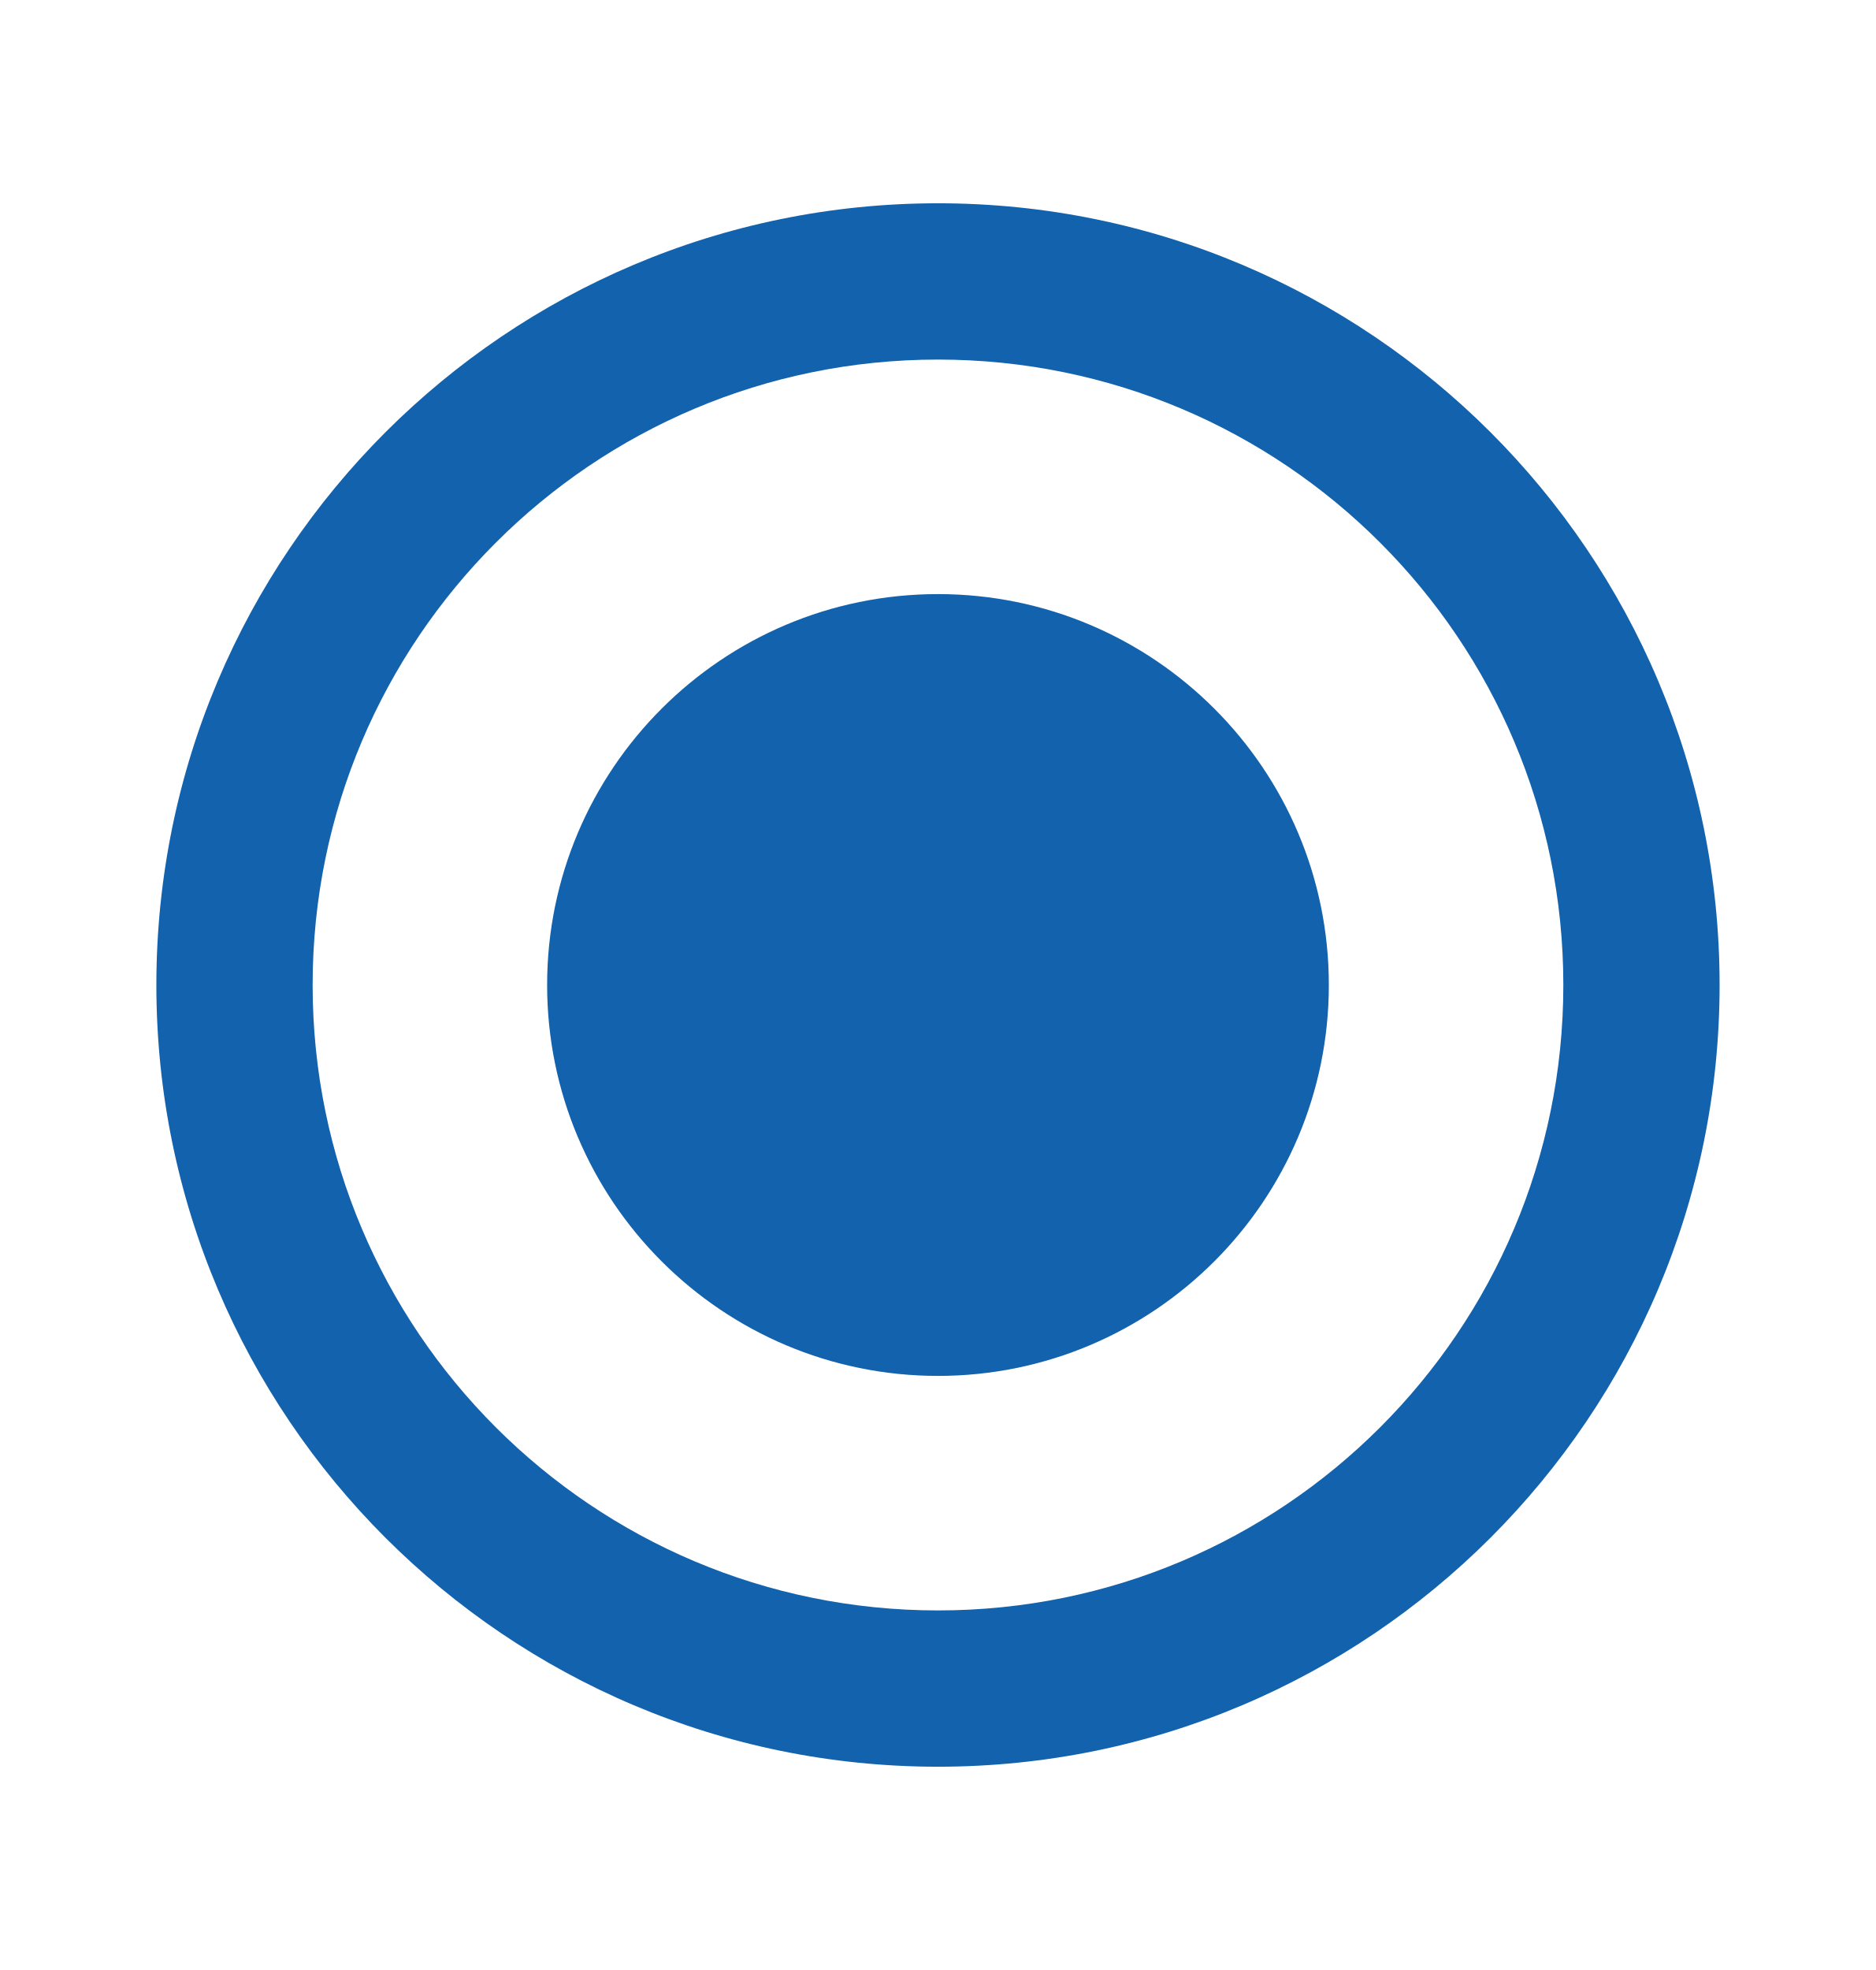
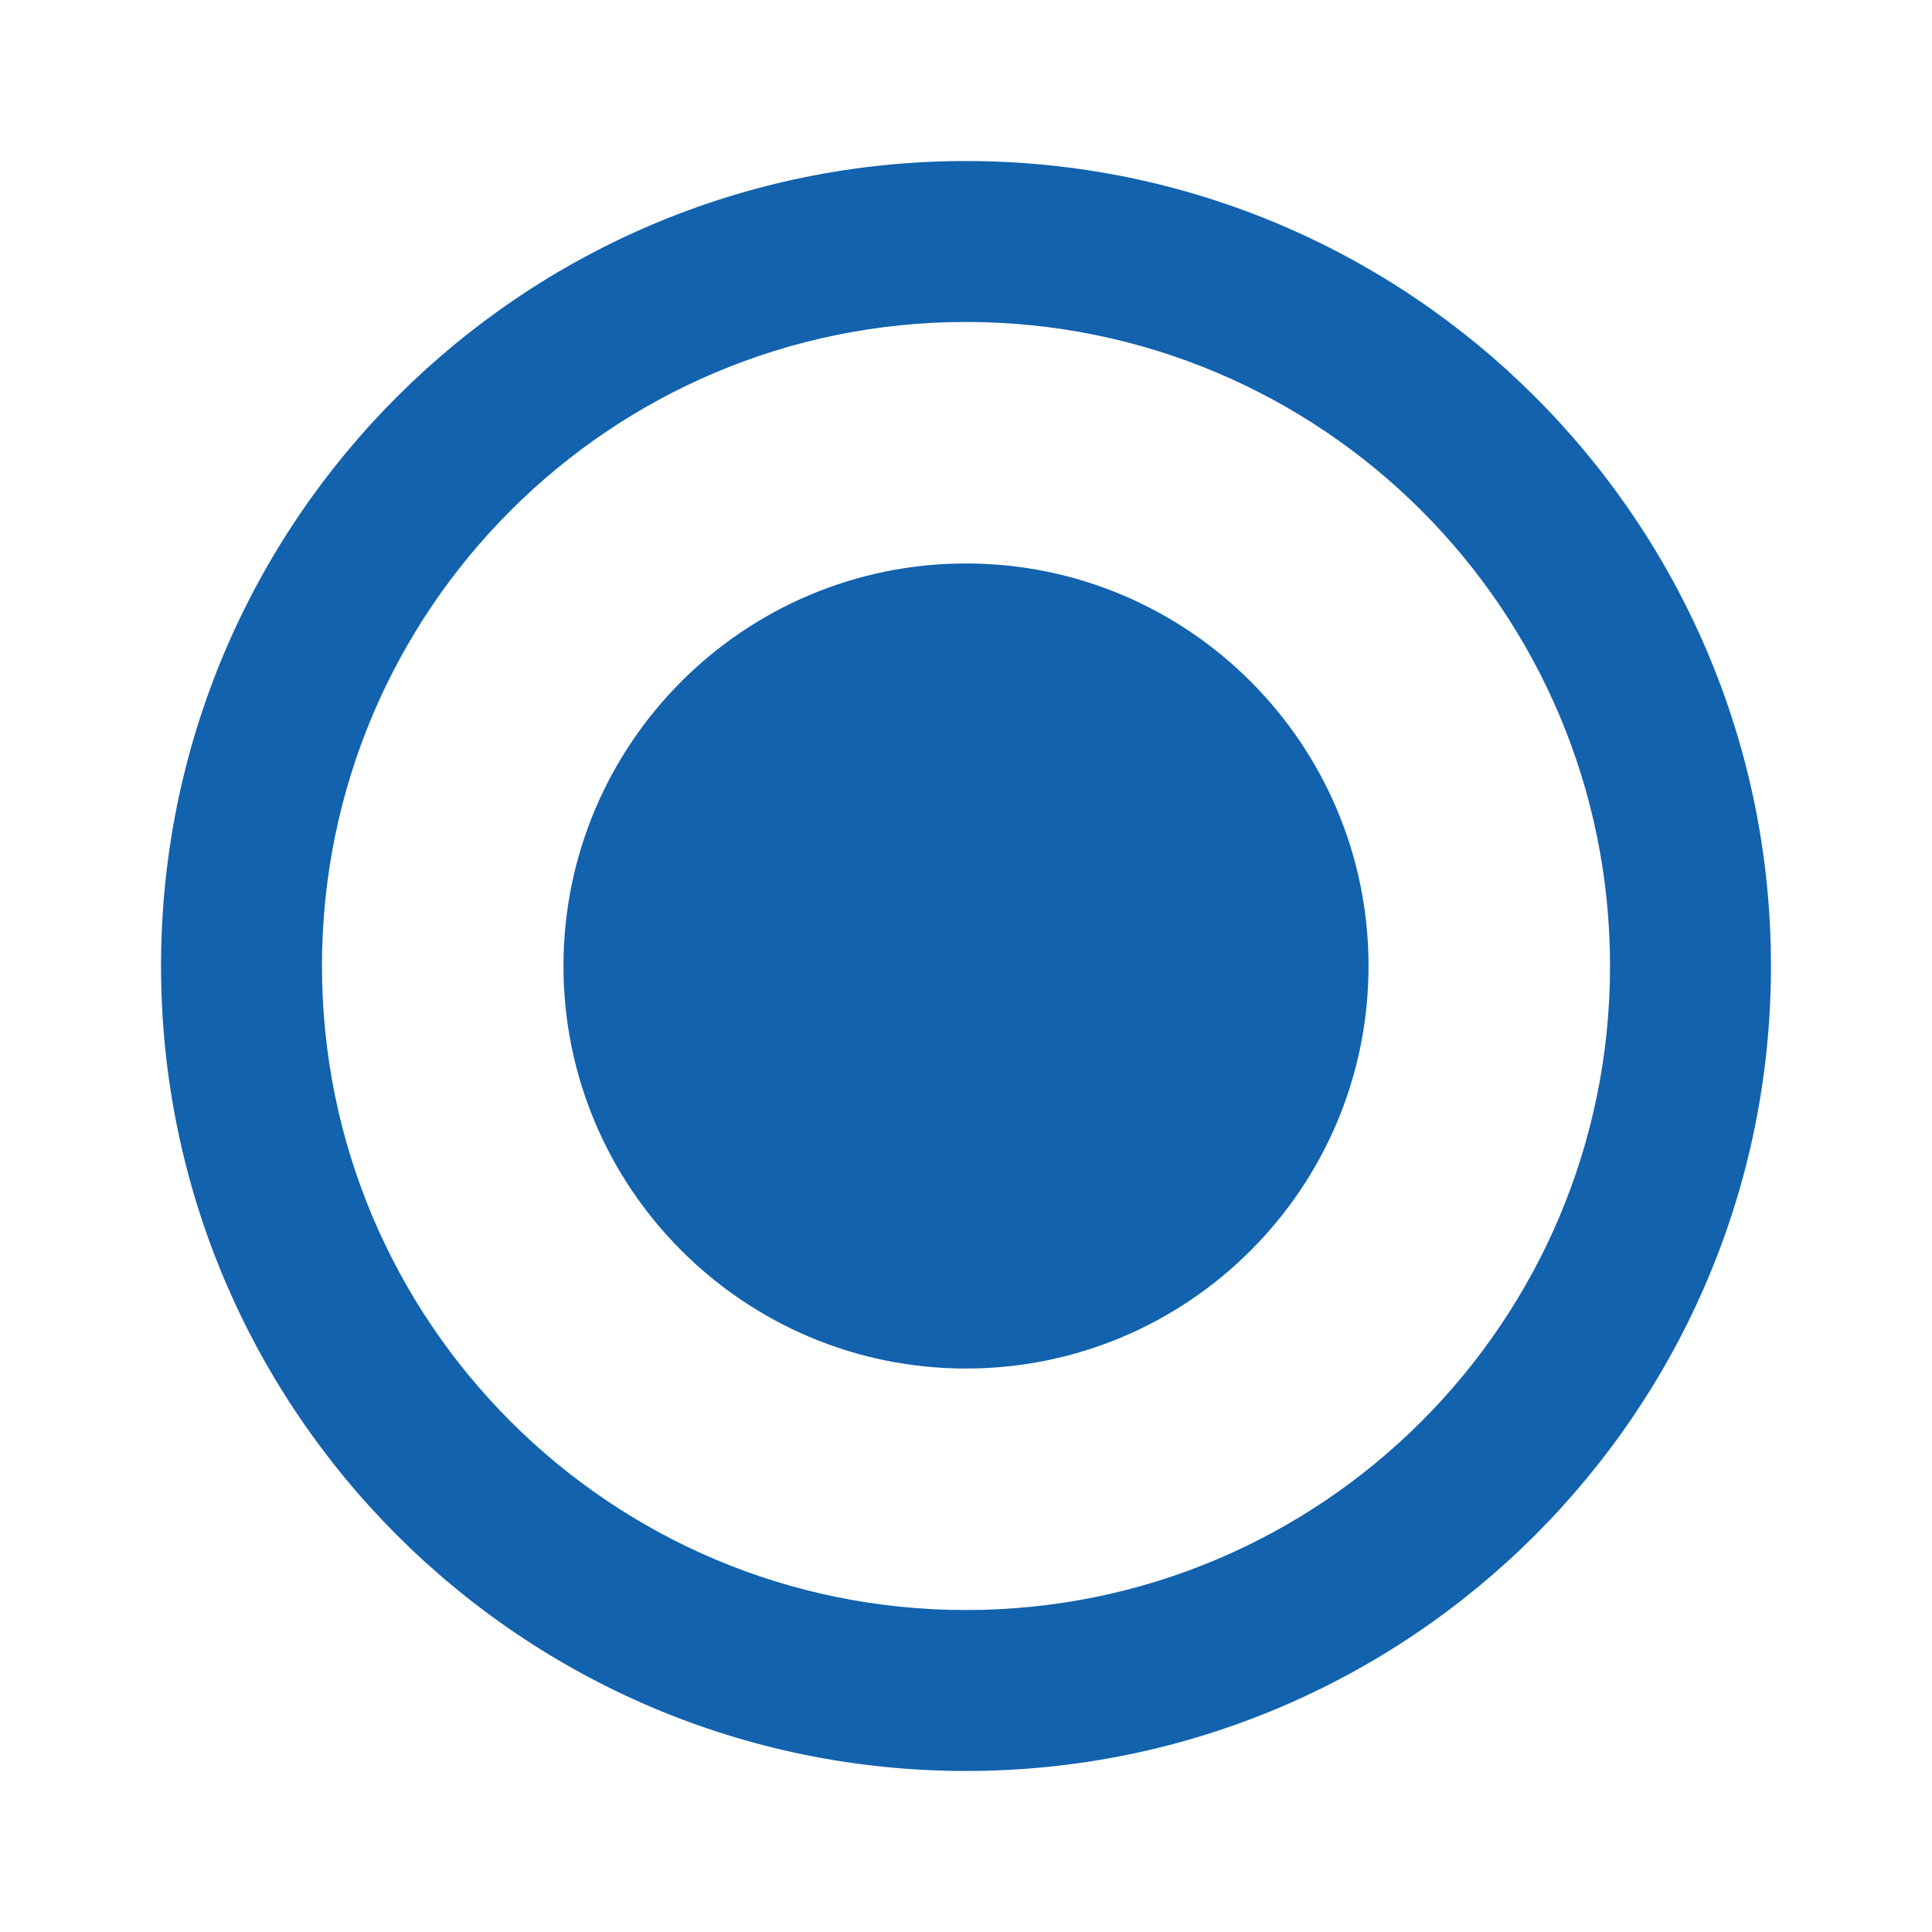
- <svg xmlns="http://www.w3.org/2000/svg" width="20" height="21" viewBox="0 0 20 21" fill="none">
-   <path d="M10 6.333C7.7 6.333 5.833 8.2 5.833 10.5C5.833 12.8 7.7 14.667 10 14.667C12.3 14.667 14.167 12.8 14.167 10.5C14.167 8.2 12.3 6.333 10 6.333ZM10 2.167C5.4 2.167 1.667 5.9 1.667 10.5C1.667 15.1 5.4 18.833 10 18.833C14.6 18.833 18.333 15.1 18.333 10.5C18.333 5.9 14.6 2.167 10 2.167ZM10 17.167C6.317 17.167 3.333 14.183 3.333 10.5C3.333 6.817 6.317 3.833 10 3.833C13.683 3.833 16.667 6.817 16.667 10.5C16.667 14.183 13.683 17.167 10 17.167Z" fill="#1262AE" />
+ <svg xmlns="http://www.w3.org/2000/svg" width="20" height="20" viewBox="0 0 20 20" fill="none">
+   <path d="M10 5.833C7.7 5.833 5.833 7.7 5.833 10C5.833 12.3 7.7 14.167 10 14.167C12.3 14.167 14.167 12.3 14.167 10C14.167 7.7 12.3 5.833 10 5.833ZM10 1.667C5.4 1.667 1.667 5.4 1.667 10C1.667 14.6 5.4 18.333 10 18.333C14.6 18.333 18.333 14.6 18.333 10C18.333 5.4 14.6 1.667 10 1.667ZM10 16.667C6.317 16.667 3.333 13.683 3.333 10C3.333 6.317 6.317 3.333 10 3.333C13.683 3.333 16.667 6.317 16.667 10C16.667 13.683 13.683 16.667 10 16.667Z" fill="#1262AE" />
</svg>
